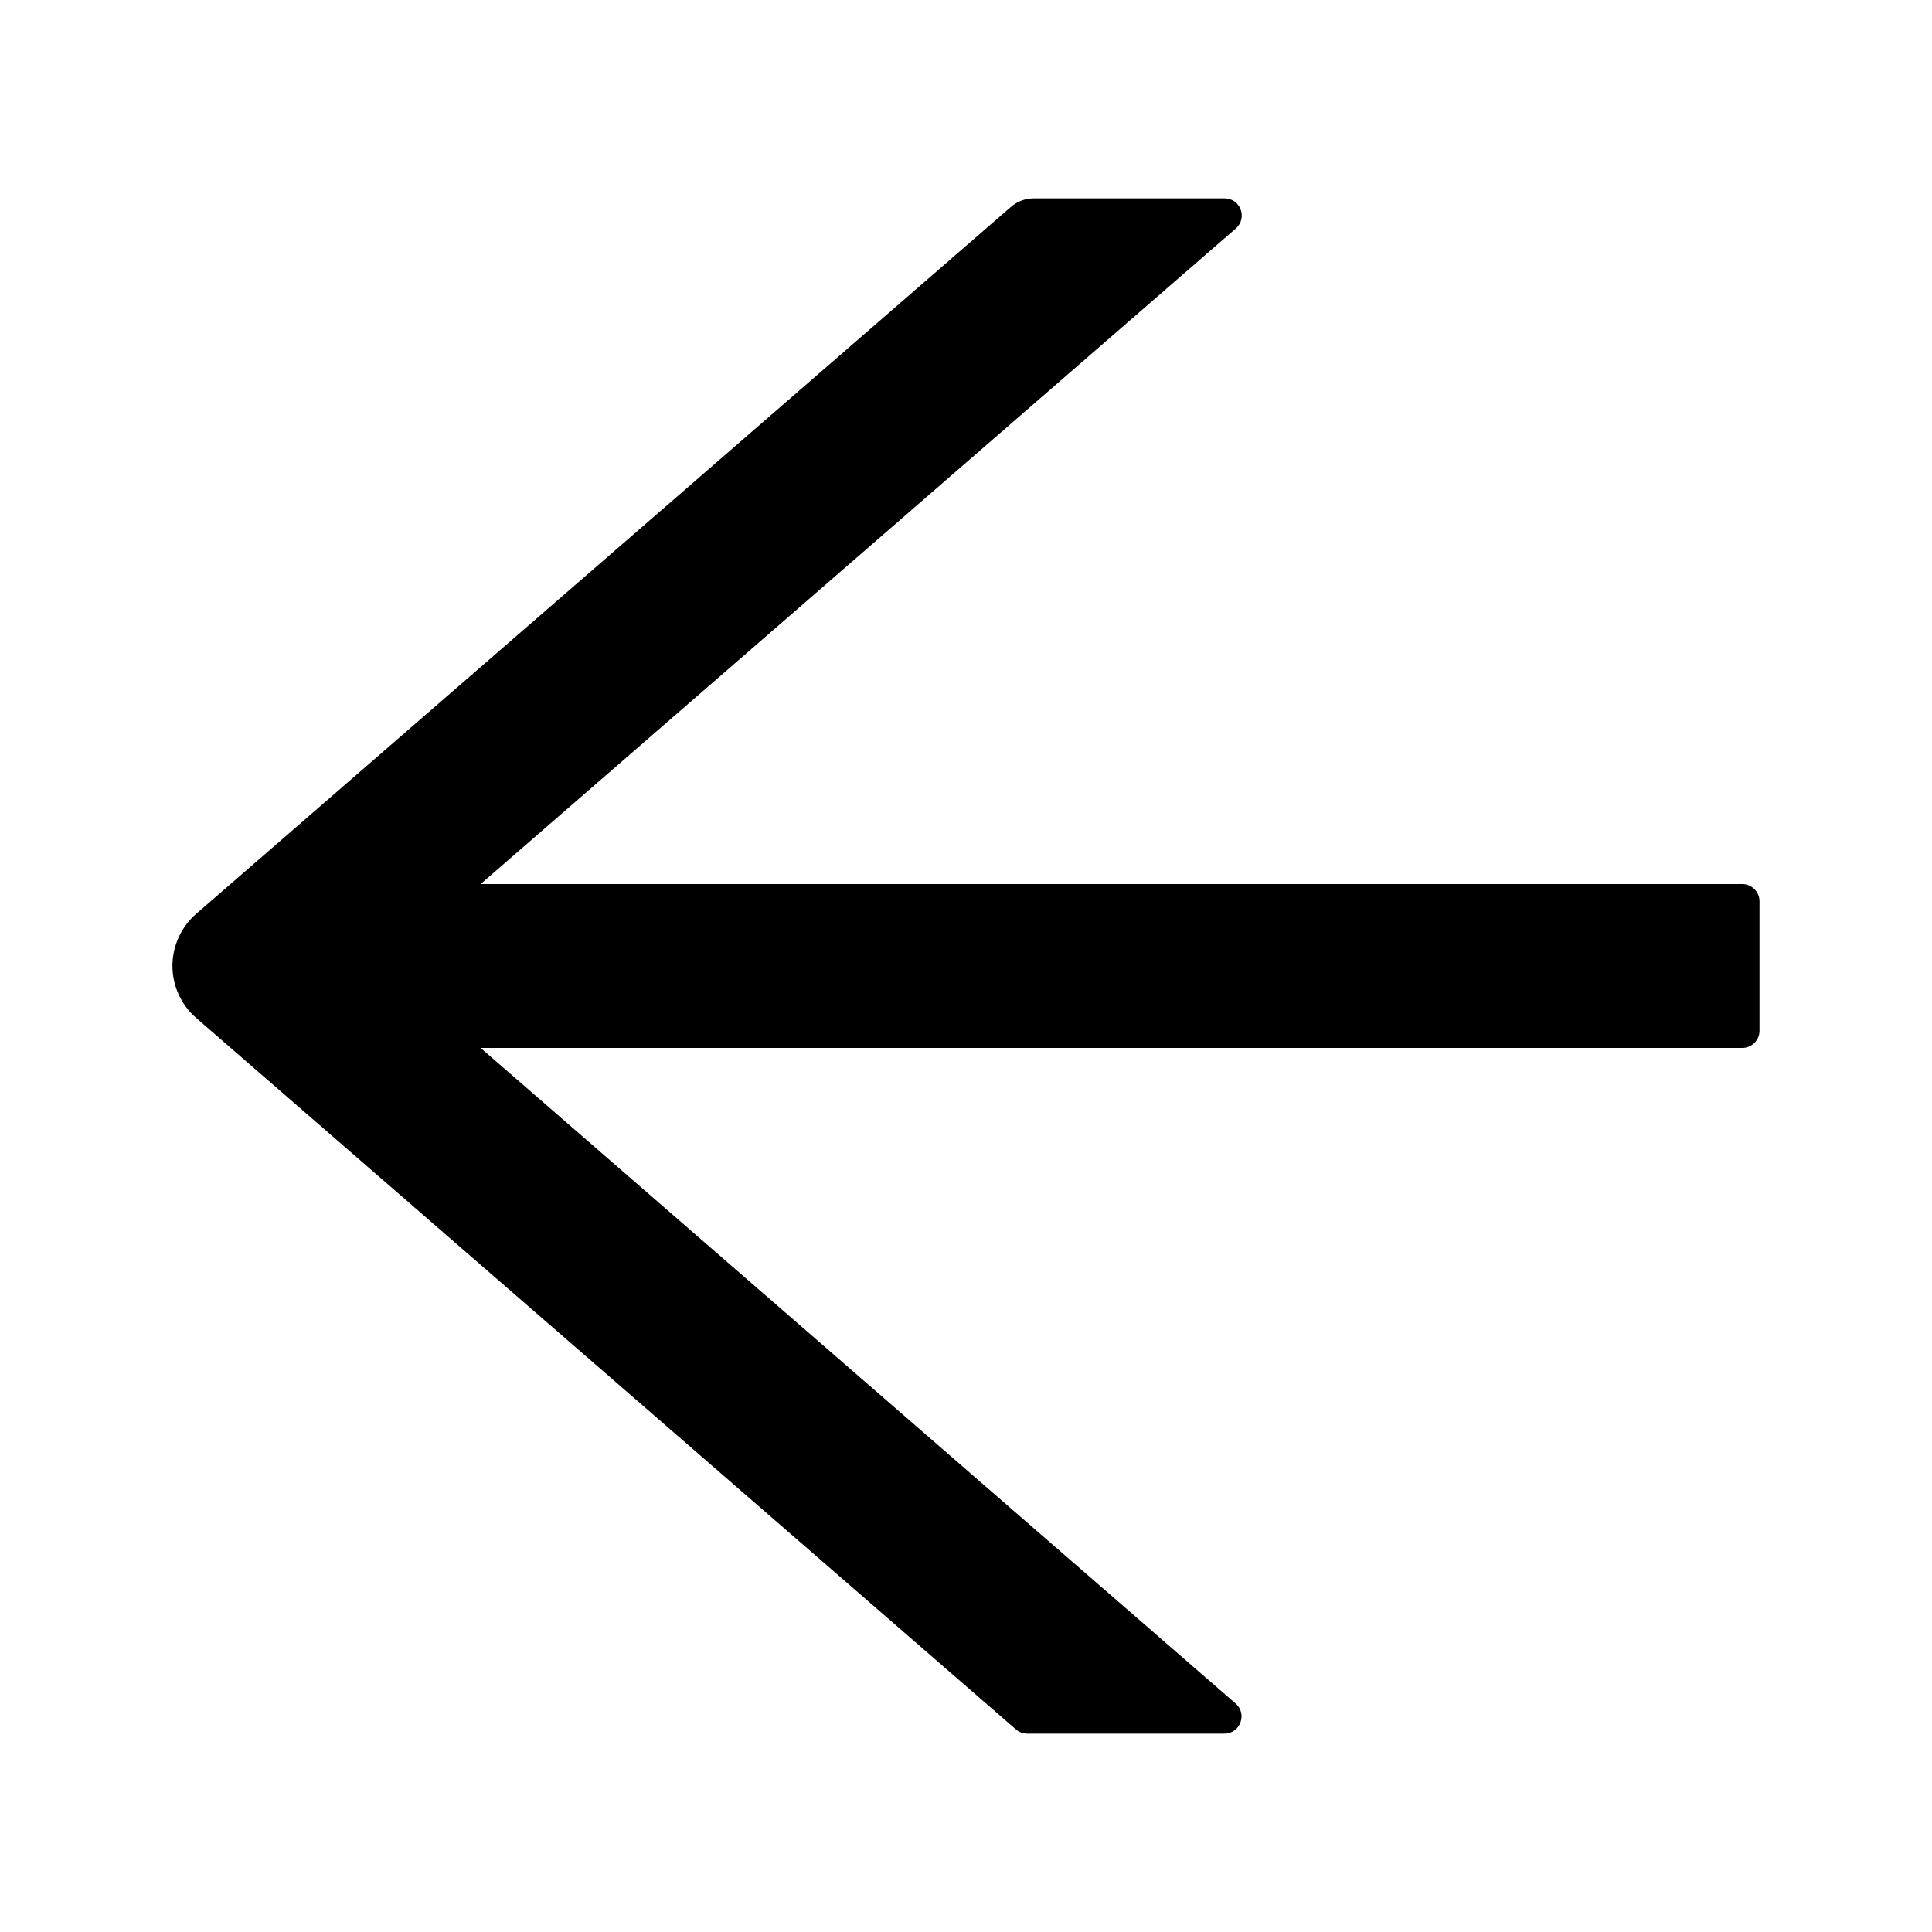
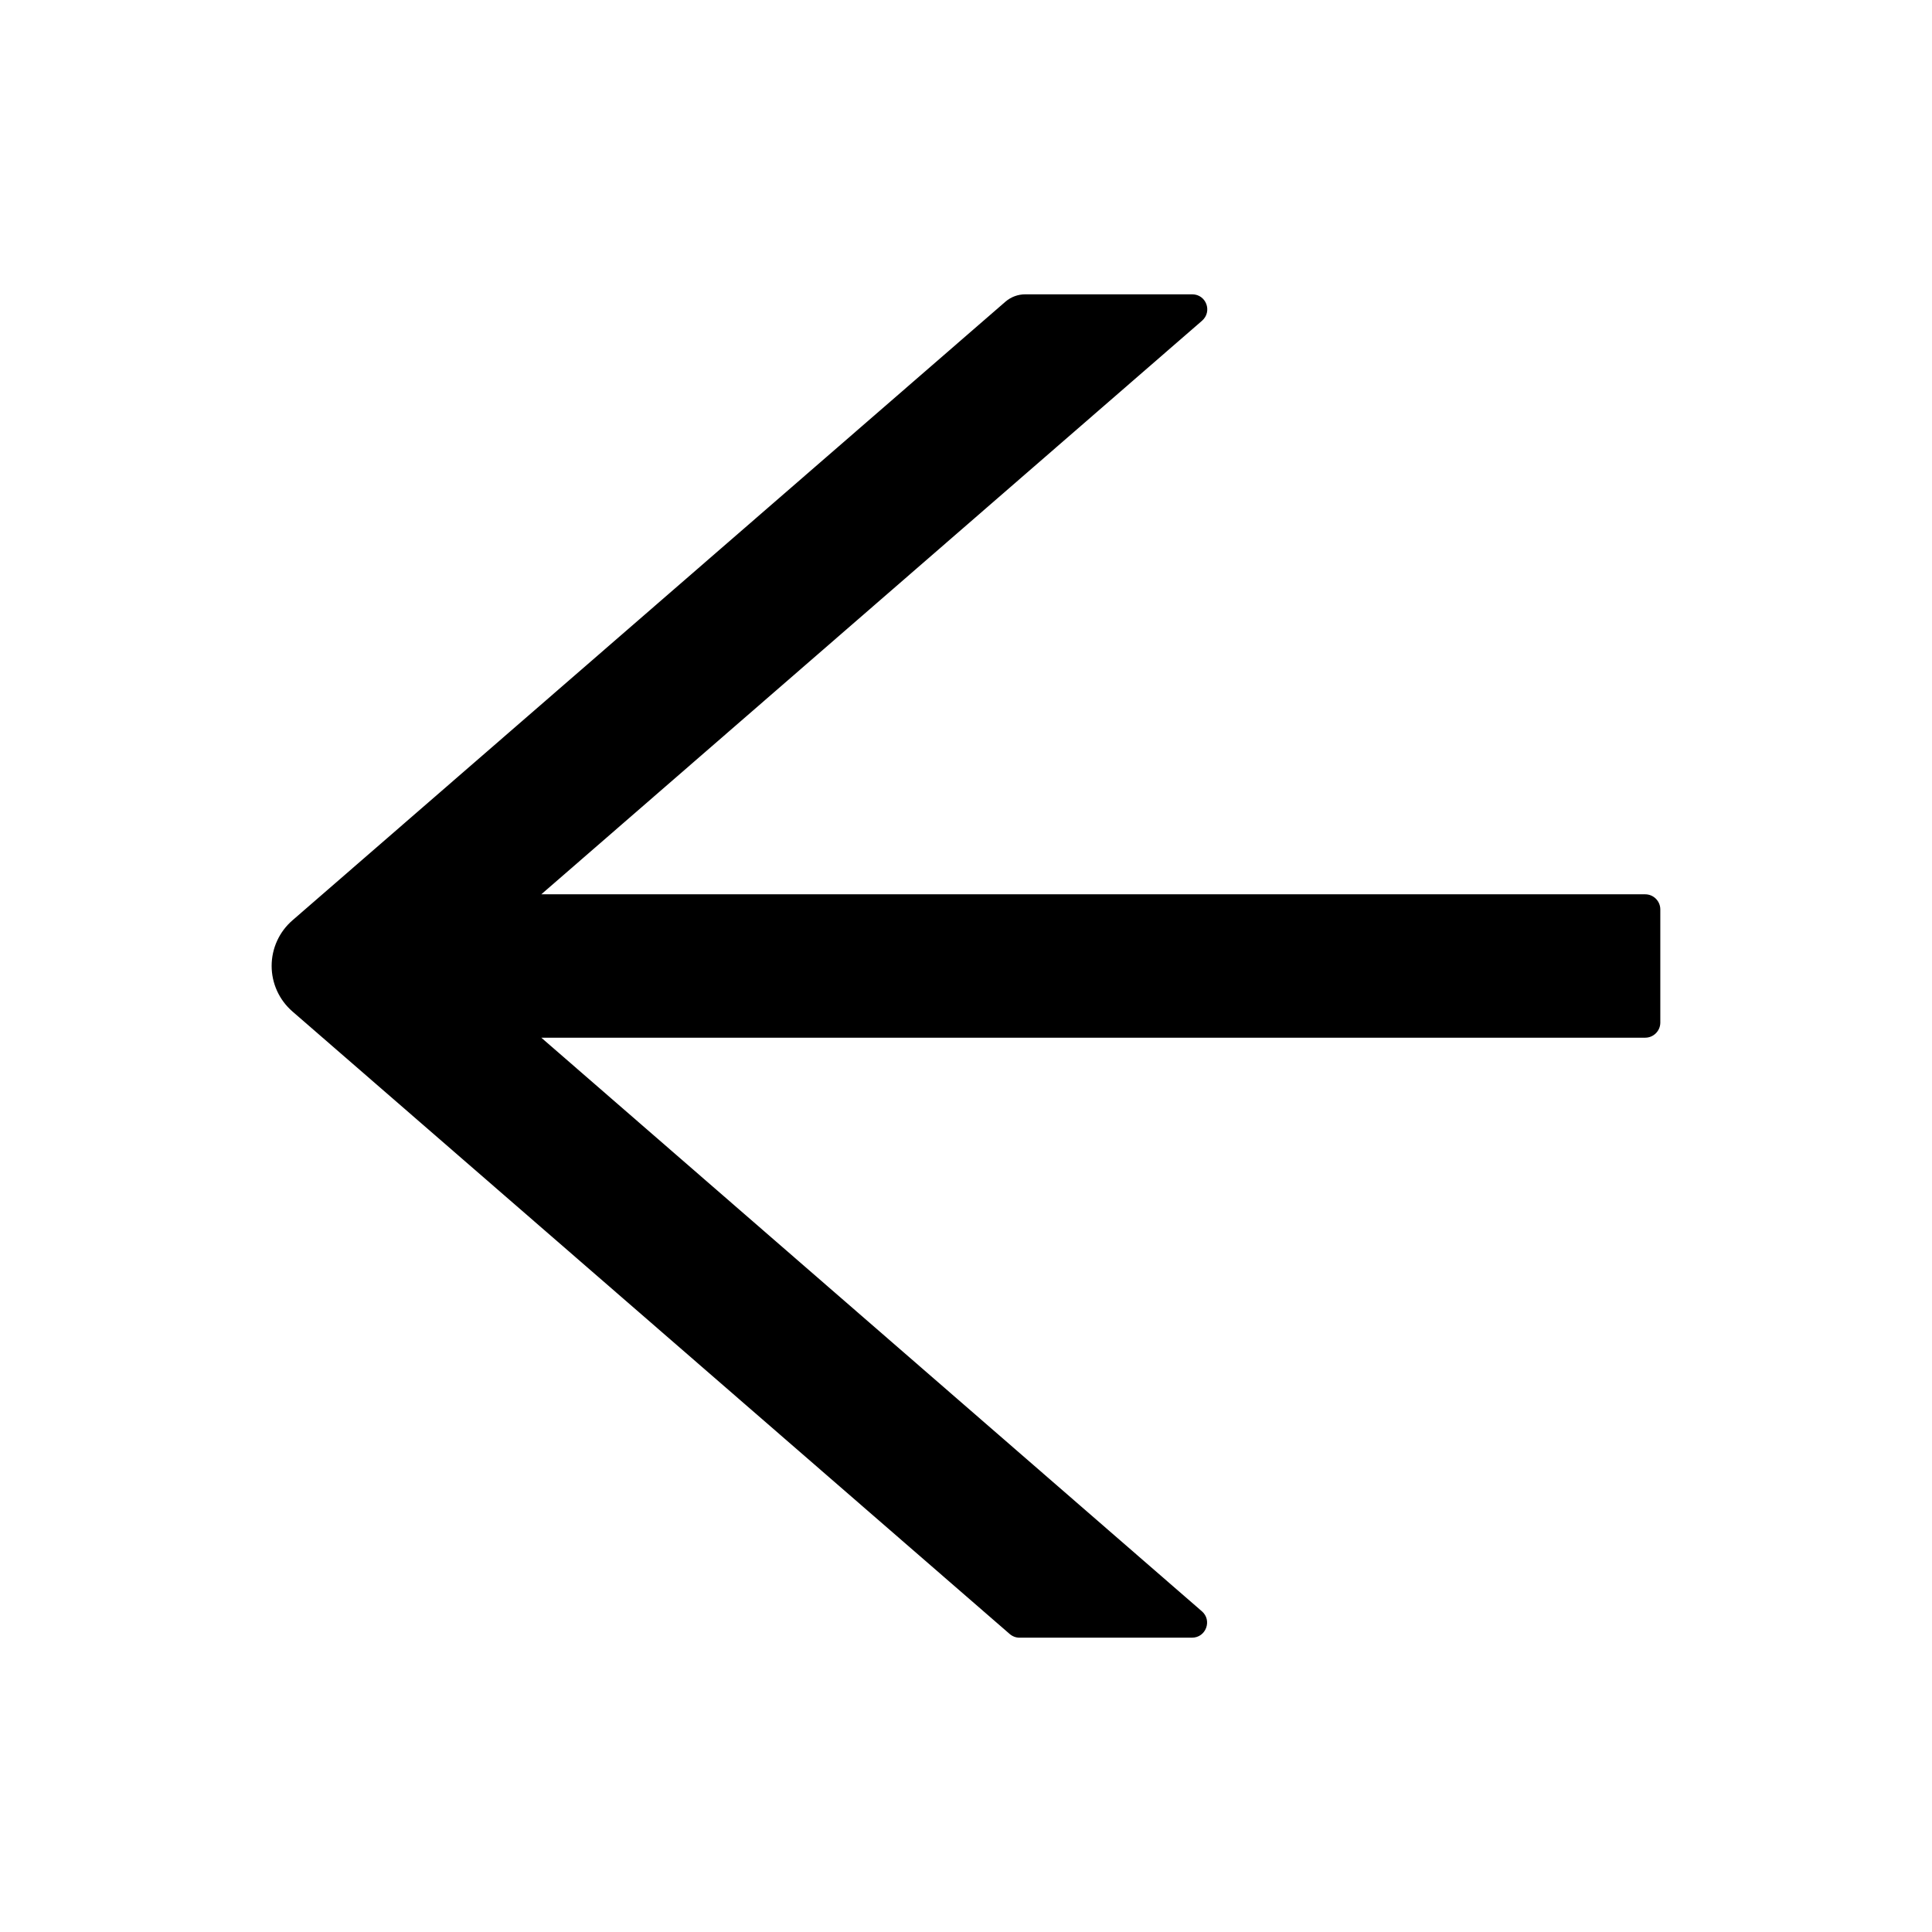
- <svg viewBox="64 64 896 896" focusable="false">
+ <svg viewBox="0 0 1024 1024" focusable="false">
  <path d="M872 474H286.9l350.2-304c5.6-4.9 2.2-14-5.2-14h-88.5c-3.9 0-7.6 1.4-10.5 3.9L155 487.8a31.96 31.96 0 000 48.3L535.1 866c1.5 1.3 3.3 2 5.2 2h91.5c7.4 0 10.8-9.2 5.2-14L286.9 550H872c4.4 0 8-3.6 8-8v-60c0-4.4-3.6-8-8-8z" />
</svg>
